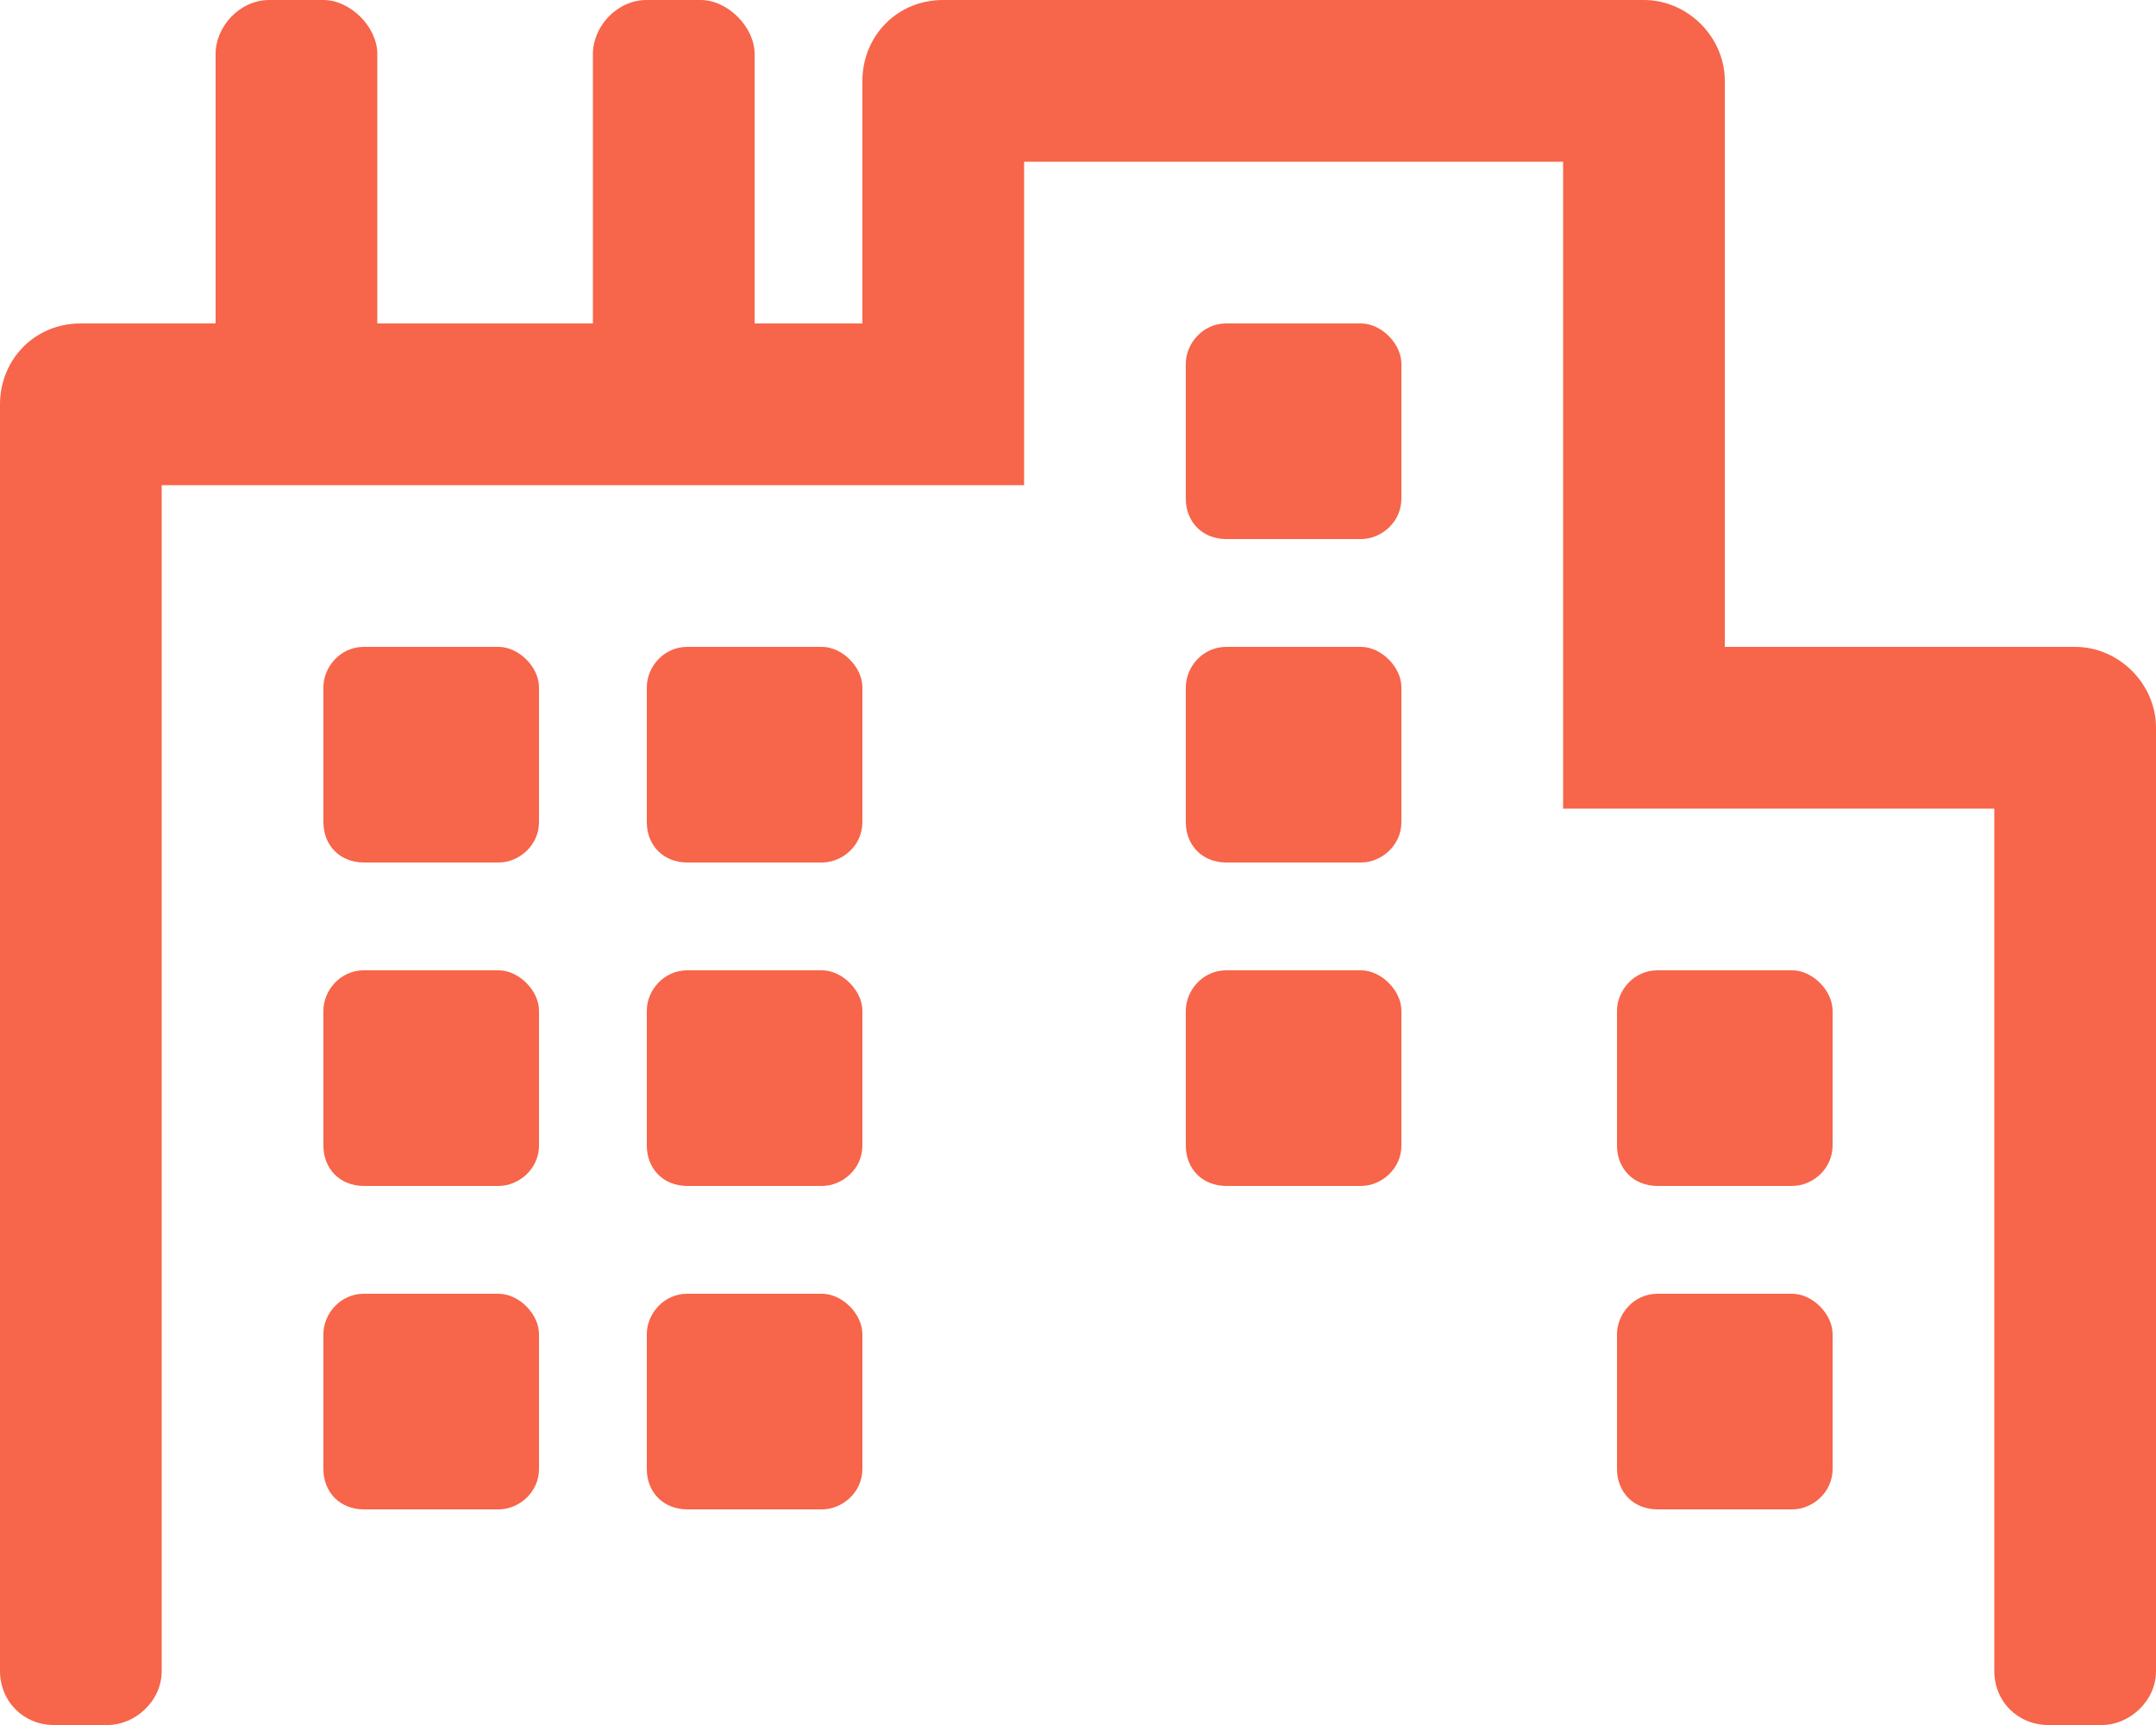
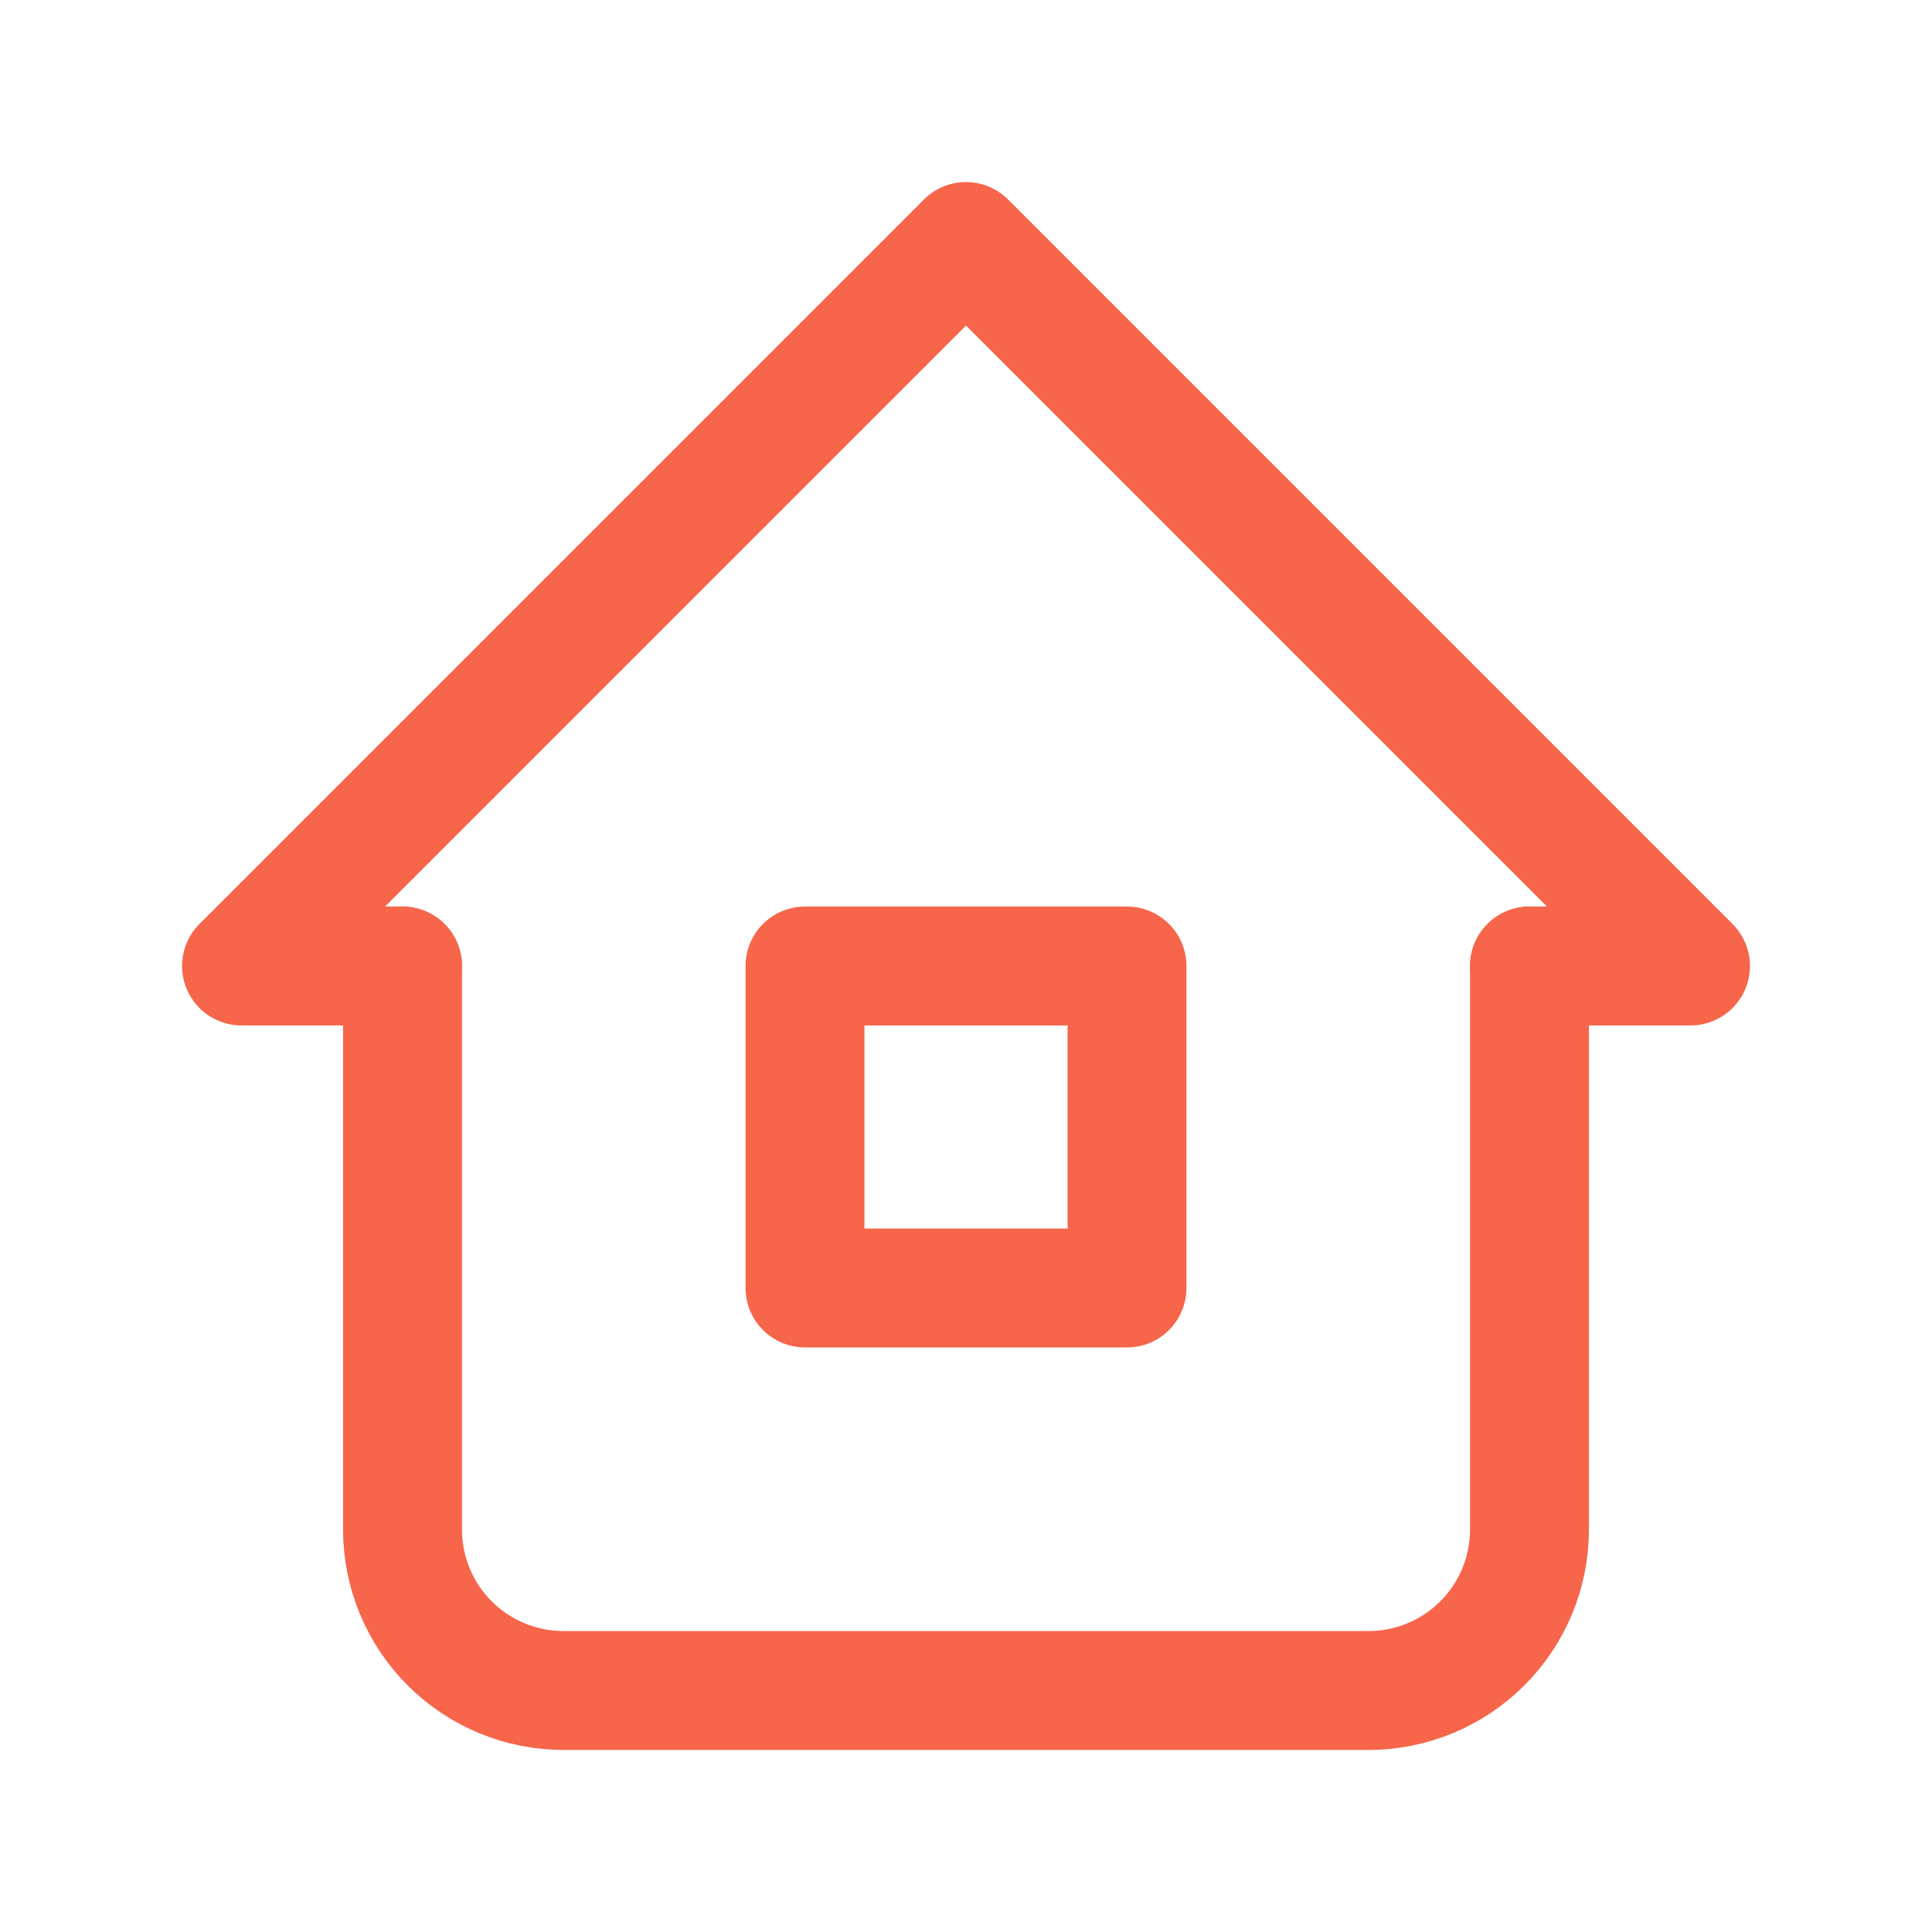
- <svg xmlns="http://www.w3.org/2000/svg" width="60" height="48" viewBox="0 0 60 48" fill="none">
-   <path d="M22.875 36H19.125C18.469 36 18 36.562 18 37.125V40.875C18 41.531 18.469 42 19.125 42H22.875C23.438 42 24 41.531 24 40.875V37.125C24 36.562 23.438 36 22.875 36ZM22.875 18H19.125C18.469 18 18 18.562 18 19.125V22.875C18 23.531 18.469 24 19.125 24H22.875C23.438 24 24 23.531 24 22.875V19.125C24 18.562 23.438 18 22.875 18ZM13.875 18H10.125C9.469 18 9 18.562 9 19.125V22.875C9 23.531 9.469 24 10.125 24H13.875C14.438 24 15 23.531 15 22.875V19.125C15 18.562 14.438 18 13.875 18ZM13.875 36H10.125C9.469 36 9 36.562 9 37.125V40.875C9 41.531 9.469 42 10.125 42H13.875C14.438 42 15 41.531 15 40.875V37.125C15 36.562 14.438 36 13.875 36ZM13.875 27H10.125C9.469 27 9 27.562 9 28.125V31.875C9 32.531 9.469 33 10.125 33H13.875C14.438 33 15 32.531 15 31.875V28.125C15 27.562 14.438 27 13.875 27ZM22.875 27H19.125C18.469 27 18 27.562 18 28.125V31.875C18 32.531 18.469 33 19.125 33H22.875C23.438 33 24 32.531 24 31.875V28.125C24 27.562 23.438 27 22.875 27ZM49.875 36H46.125C45.469 36 45 36.562 45 37.125V40.875C45 41.531 45.469 42 46.125 42H49.875C50.438 42 51 41.531 51 40.875V37.125C51 36.562 50.438 36 49.875 36ZM49.875 27H46.125C45.469 27 45 27.562 45 28.125V31.875C45 32.531 45.469 33 46.125 33H49.875C50.438 33 51 32.531 51 31.875V28.125C51 27.562 50.438 27 49.875 27ZM57.75 18H48V2.25C48 1.031 46.969 0 45.75 0H26.25C24.938 0 24 1.031 24 2.25V9H21V1.5C21 0.75 20.25 0 19.5 0H18C17.156 0 16.5 0.75 16.5 1.5V9H10.5V1.5C10.5 0.75 9.75 0 9 0H7.5C6.656 0 6 0.75 6 1.5V9H2.25C0.938 9 0 10.031 0 11.25V46.5C0 47.344 0.656 48 1.5 48H3C3.75 48 4.5 47.344 4.5 46.5V13.5H28.5V4.5H43.5V22.5H55.5V46.5C55.5 47.344 56.156 48 57 48H58.5C59.25 48 60 47.344 60 46.5V20.25C60 19.031 58.969 18 57.75 18ZM37.875 9H34.125C33.469 9 33 9.562 33 10.125V13.875C33 14.531 33.469 15 34.125 15H37.875C38.438 15 39 14.531 39 13.875V10.125C39 9.562 38.438 9 37.875 9ZM37.875 27H34.125C33.469 27 33 27.562 33 28.125V31.875C33 32.531 33.469 33 34.125 33H37.875C38.438 33 39 32.531 39 31.875V28.125C39 27.562 38.438 27 37.875 27ZM37.875 18H34.125C33.469 18 33 18.562 33 19.125V22.875C33 23.531 33.469 24 34.125 24H37.875C38.438 24 39 23.531 39 22.875V19.125C39 18.562 38.438 18 37.875 18Z" fill="#F7654A" />
+ <svg xmlns="http://www.w3.org/2000/svg" width="65" height="65" viewBox="0 0 65 65" fill="none">
+   <path d="M13.542 32.5H8.125L32.5 8.125L56.875 32.5H51.458" stroke="#F7654A" stroke-width="4" stroke-linecap="round" stroke-linejoin="round" />
+   <path d="M13.542 32.5V51.458C13.542 52.895 14.112 54.273 15.128 55.288C16.144 56.304 17.522 56.875 18.958 56.875H46.042C47.478 56.875 48.856 56.304 49.872 55.288C50.888 54.273 51.458 52.895 51.458 51.458V32.5" stroke="#F7654A" stroke-width="4" stroke-linecap="round" stroke-linejoin="round" />
+   <path d="M27.083 32.5H37.917V43.333H27.083V32.5Z" stroke="#F7654A" stroke-width="4" stroke-linecap="round" stroke-linejoin="round" />
</svg>
